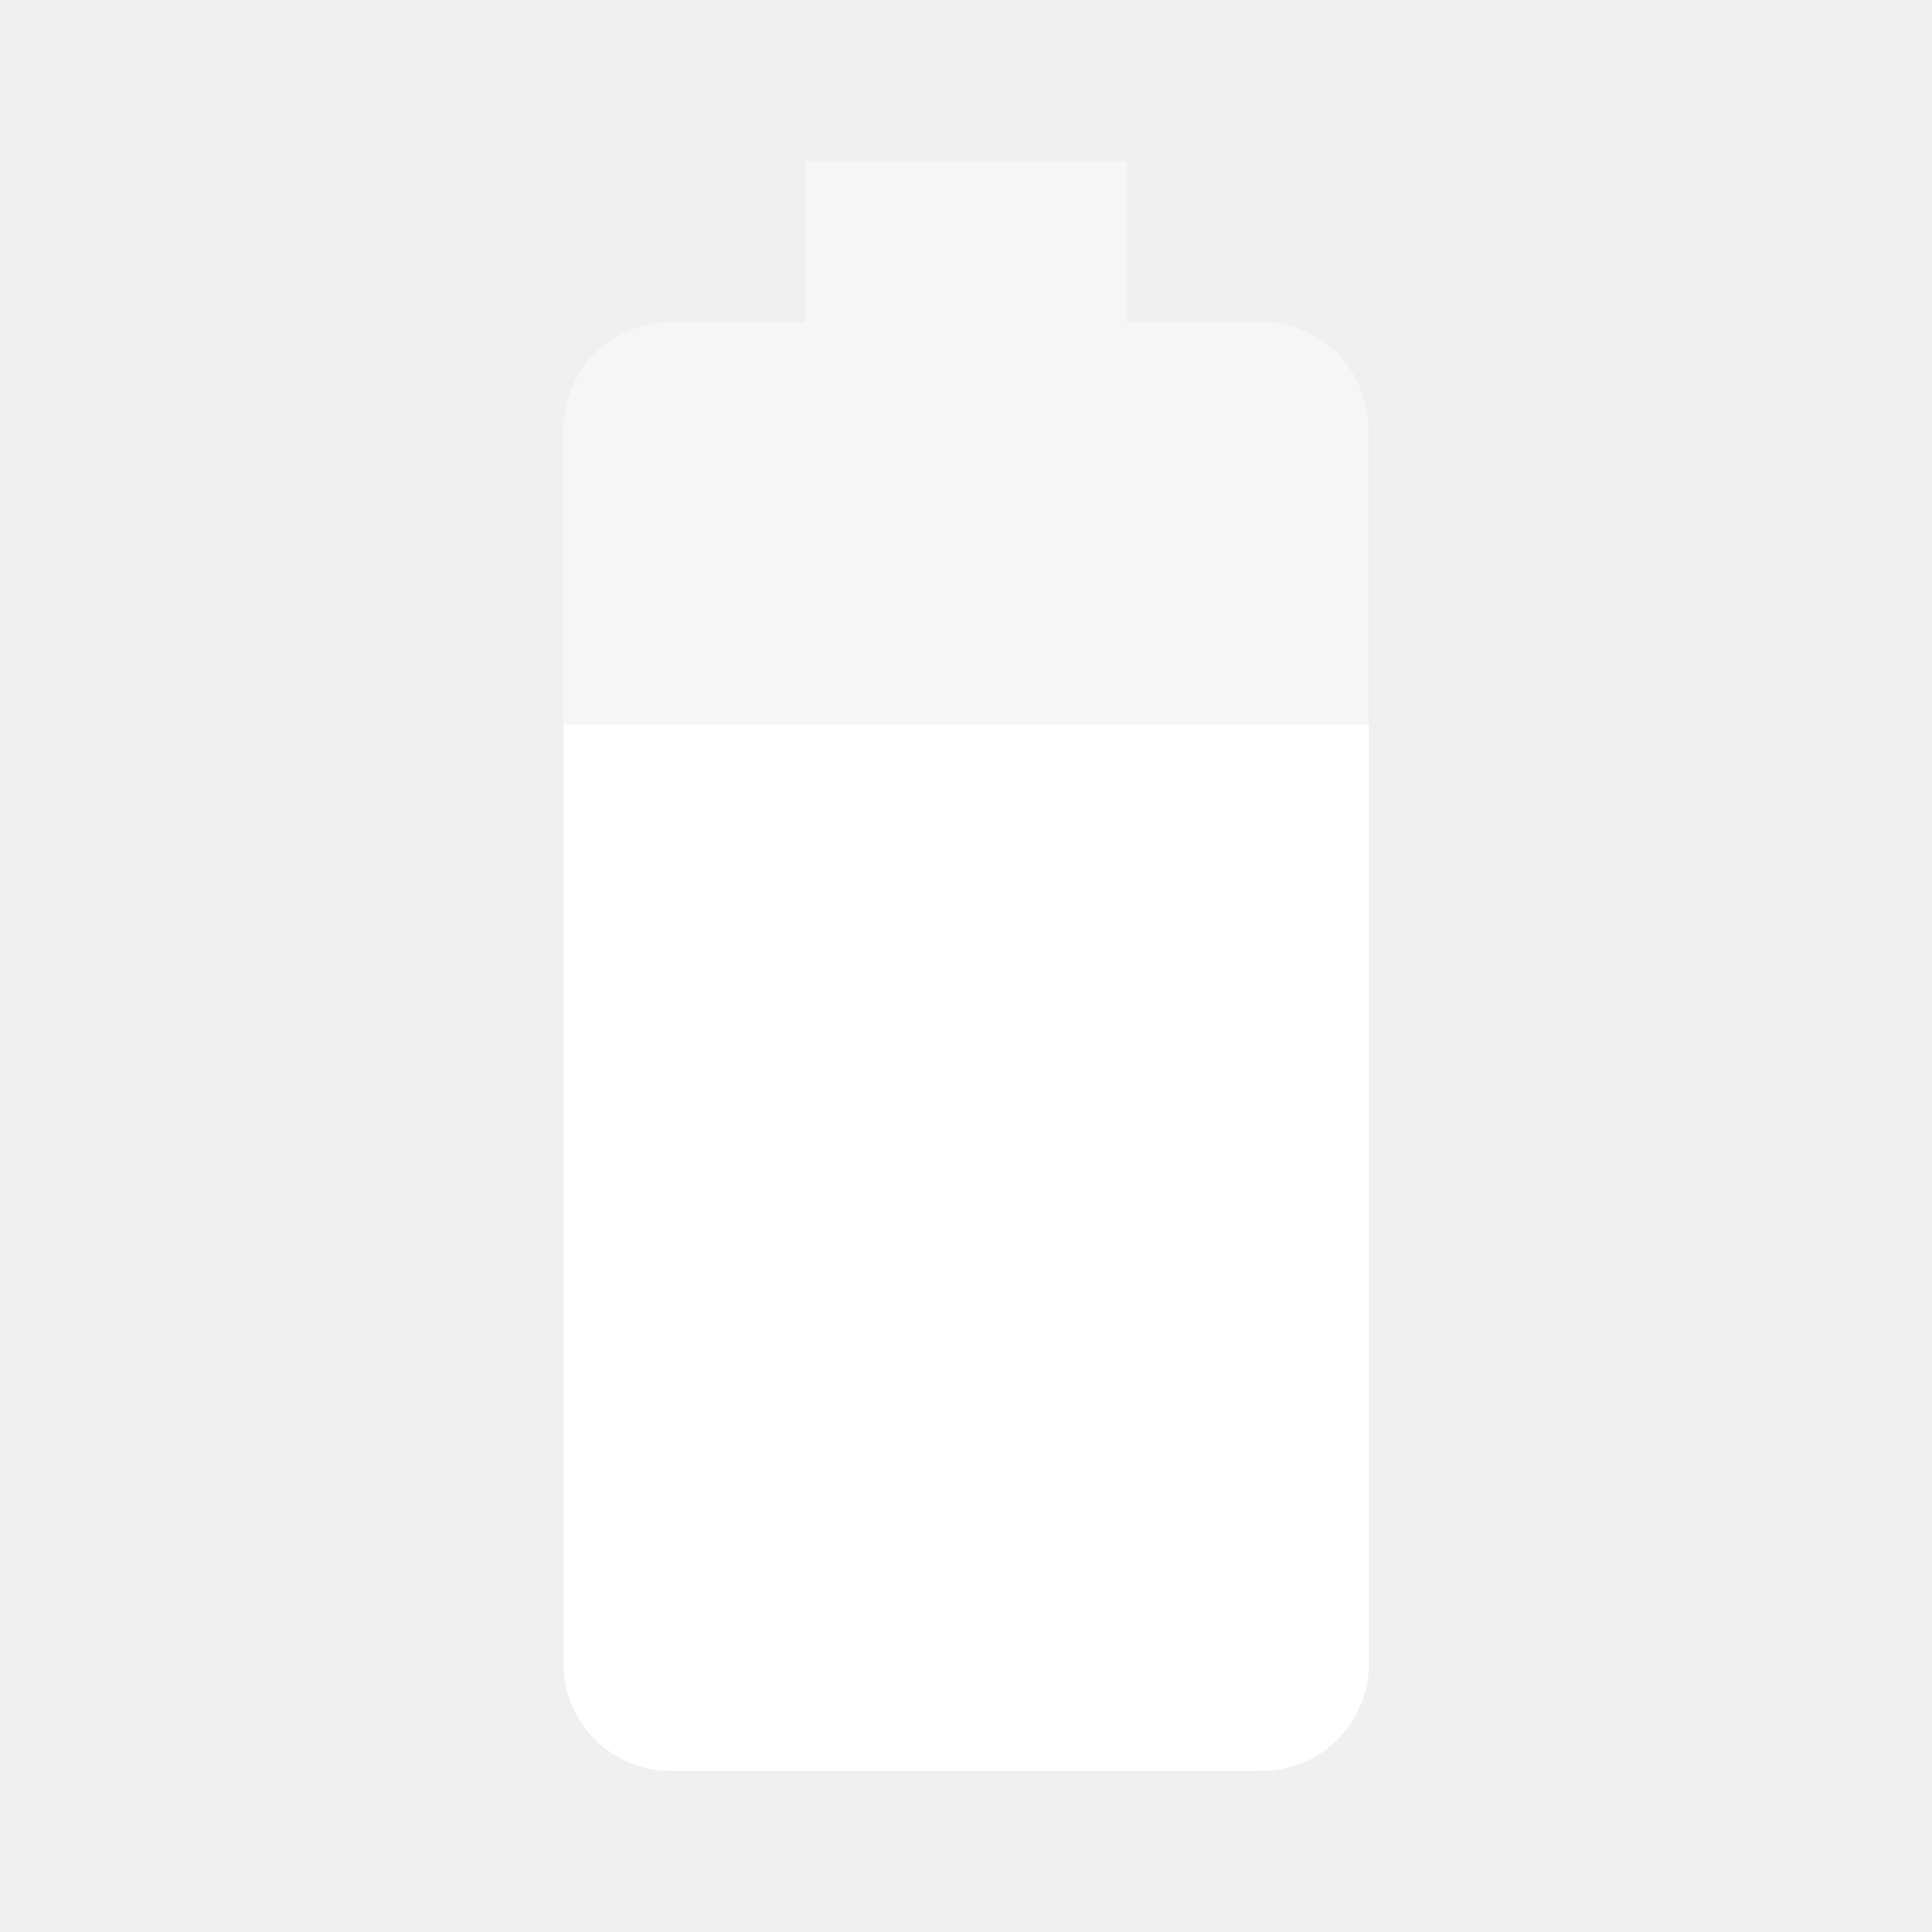
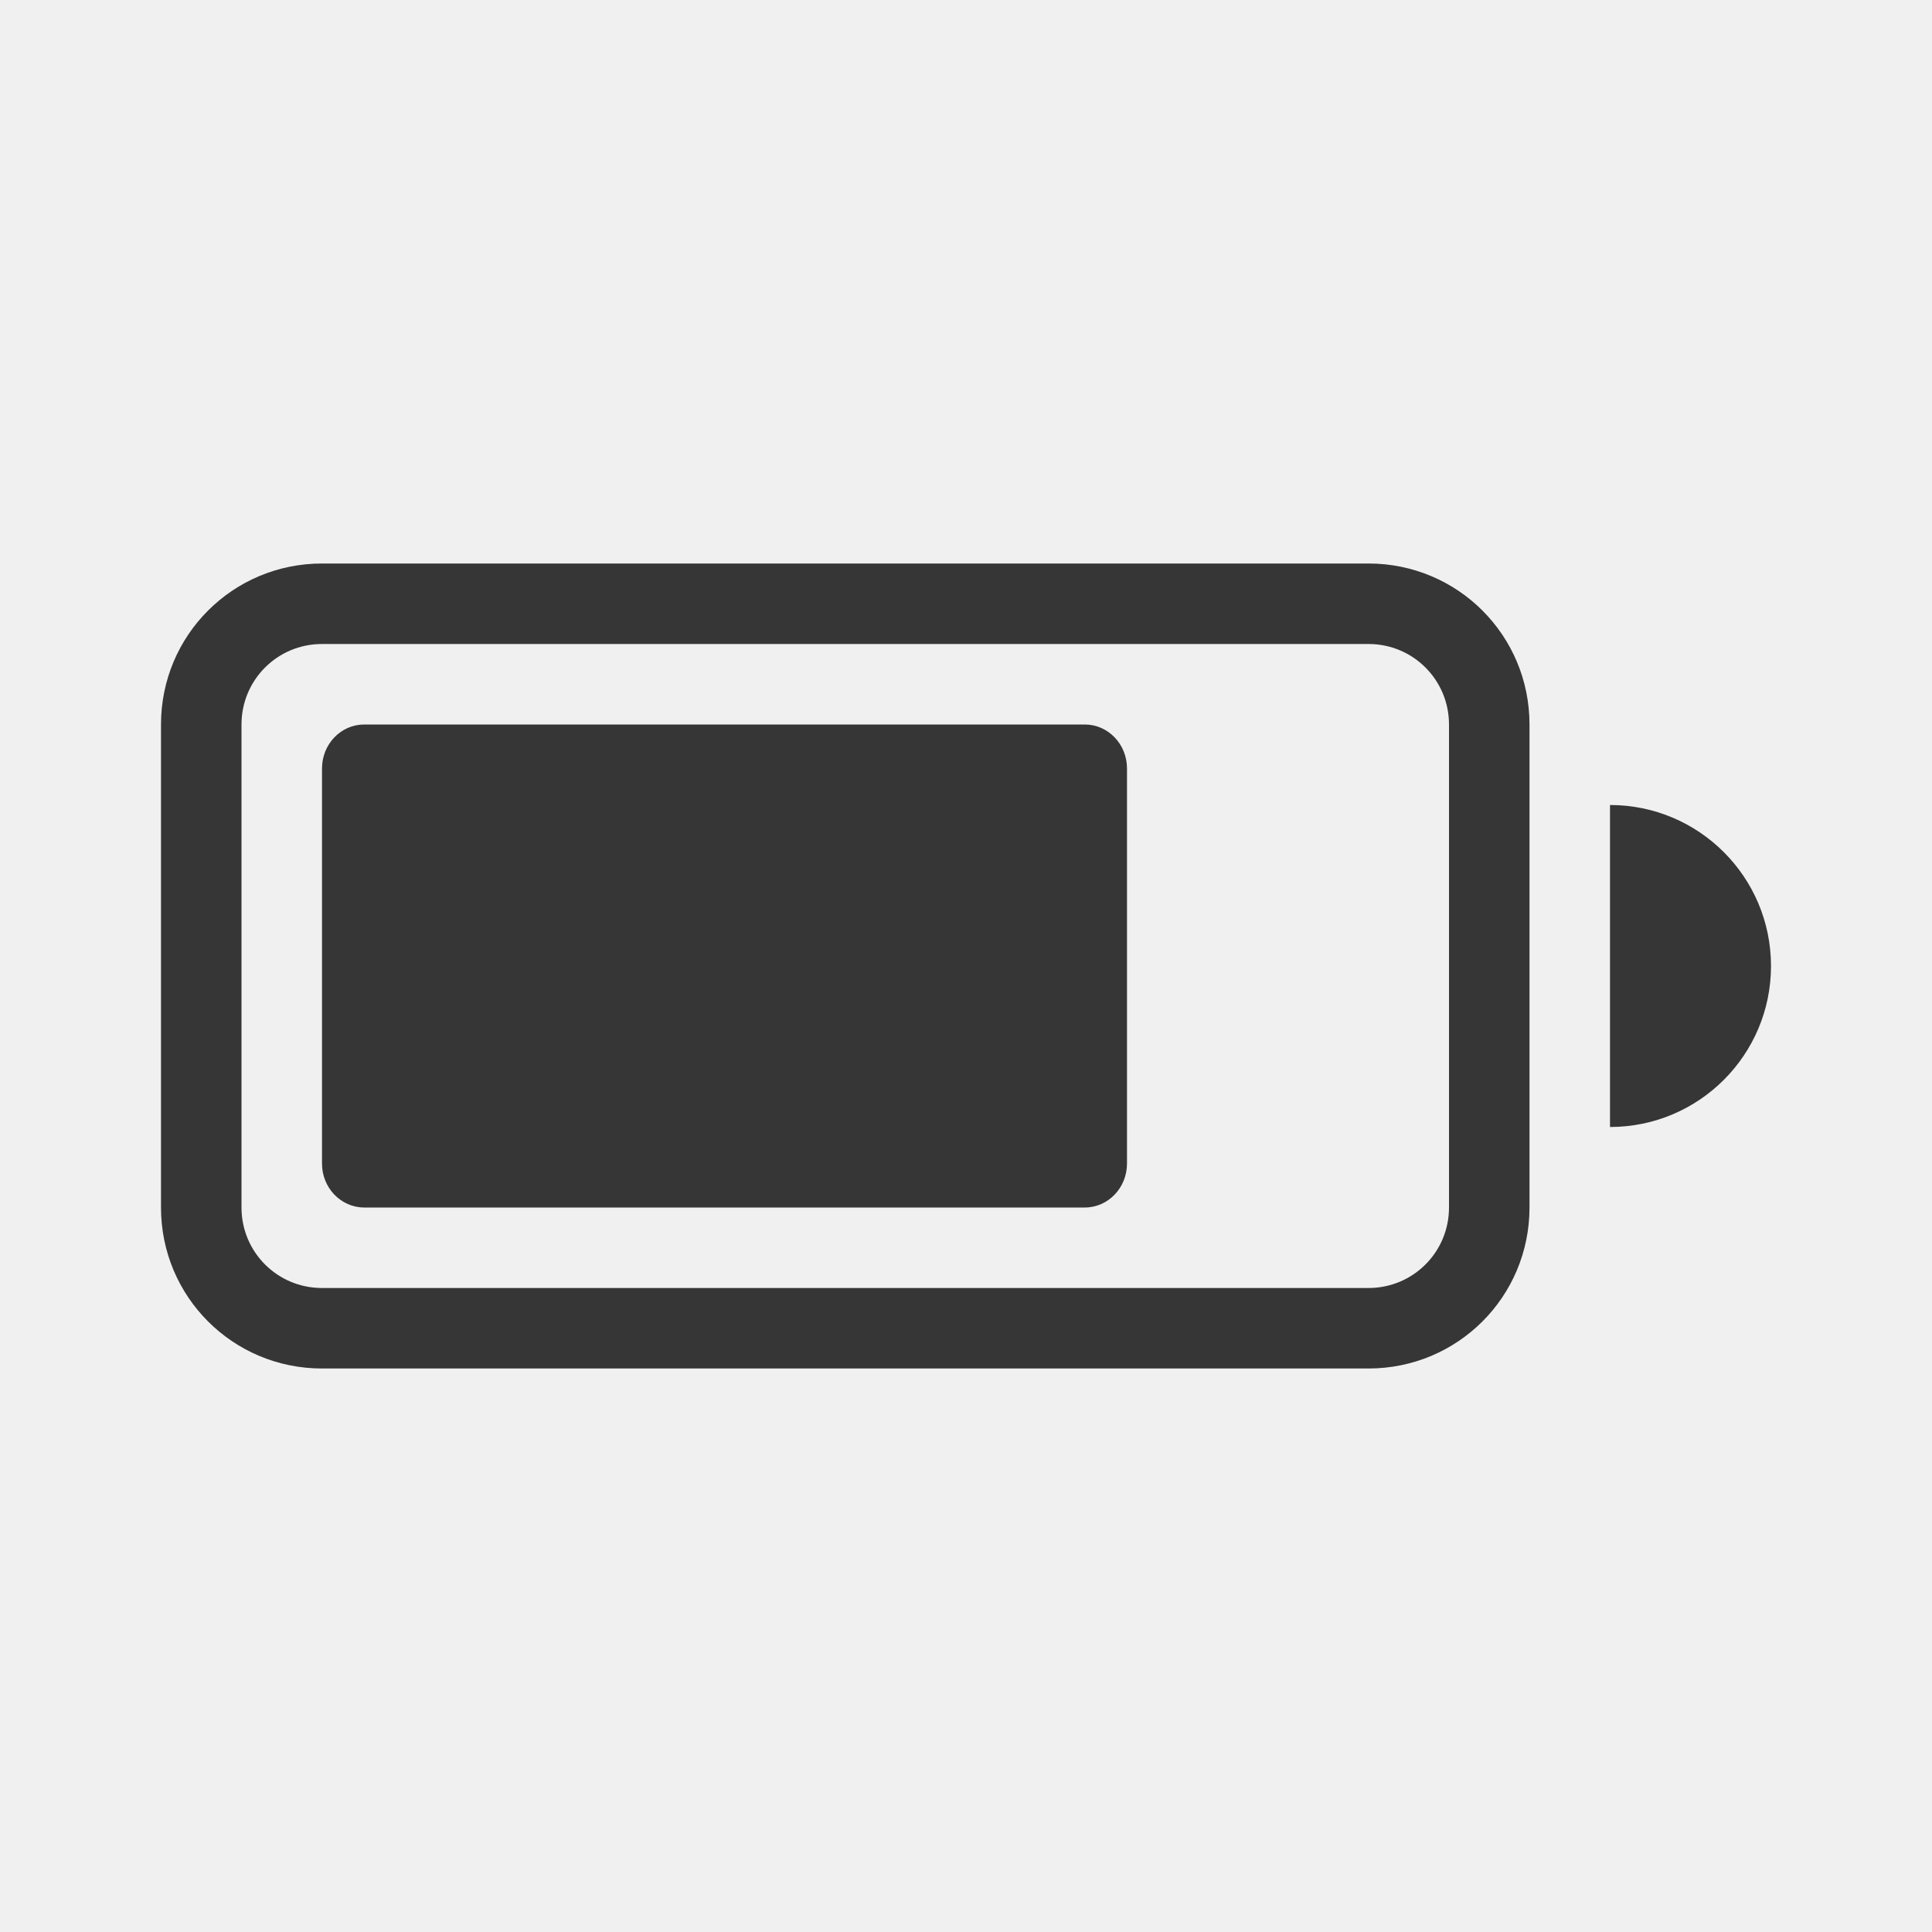
- <svg xmlns="http://www.w3.org/2000/svg" width="48" height="48" viewBox="0 0 48 48" version="1.1" id="svg6">
-   <defs id="defs10" />
-   <path fill-opacity=".3" d="M34 10.67C34 9.19 32.81 8 31.33 8H28V4h-8v4h-3.33C15.19 8 14 9.19 14 10.67V18h20v-7.33z" id="path2" style="fill:#ffffff;fill-opacity:0.4" />
-   <path d="M14 18v23.33C14 42.8 15.19 44 16.67 44h14.67c1.47 0 2.67-1.19 2.67-2.67V18H14z" id="path4" style="fill:#ffffff;fill-opacity:1" />
+ <svg xmlns="http://www.w3.org/2000/svg" width="24" height="24" enable-background="new" version="1.1">
+   <g transform="translate(2,4)" fill="#363636" fill-rule="evenodd">
+     <rect x="2" y="5" width="10" height="6" rx=".524" ry=".546" style="paint-order:stroke fill markers" />
+     <path d="m2 3c-1.108 0-2 0.892-2 2v6c0 1.108 0.892 2 2 2h13c1.108 0 2-0.892 2-2v-6c0-1.108-0.892-2-2-2zm0 1h13c0.554 0 1 0.446 1 1v6c0 0.554-0.446 1-1 1h-13c-0.554 0-1-0.446-1-1v-6c0-0.554 0.446-1 1-1z" enable-background="new" style="paint-order:stroke fill markers" />
+     <path d="m18 6v4a2 2 0 0 0 2-2 2 2 0 0 0-2-2z" enable-background="new" style="paint-order:stroke fill markers" />
+   </g>
</svg>
